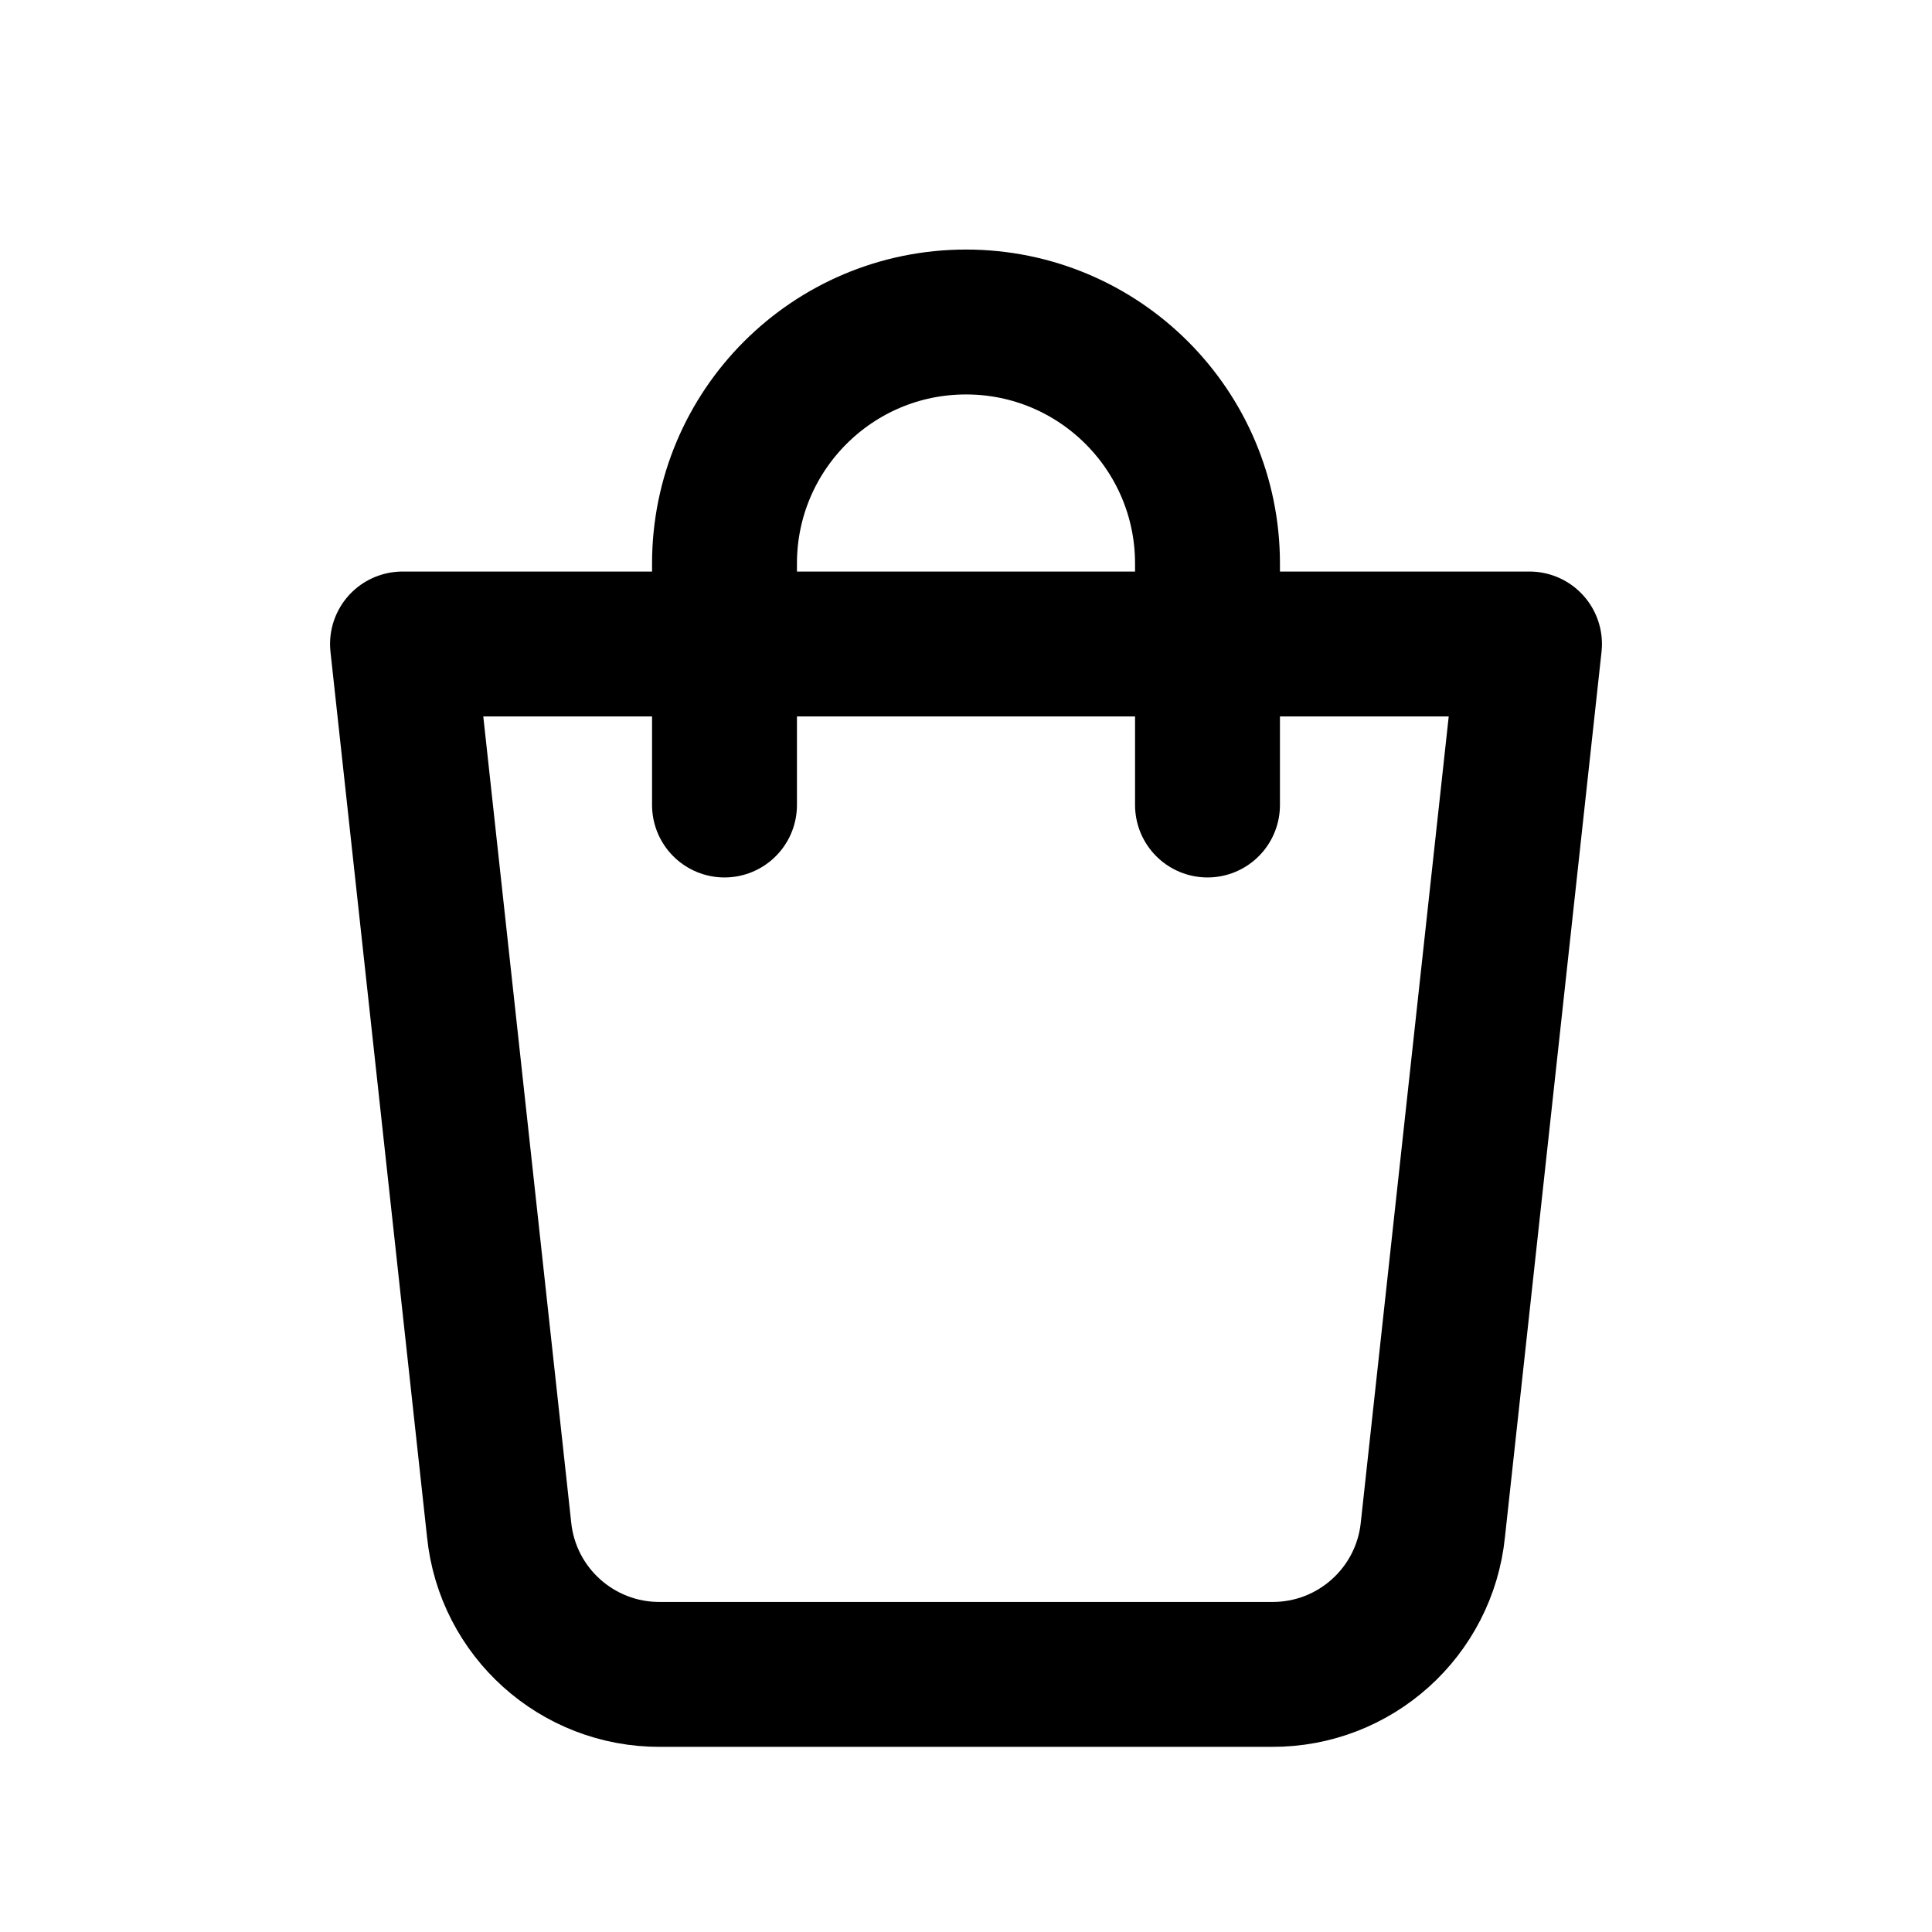
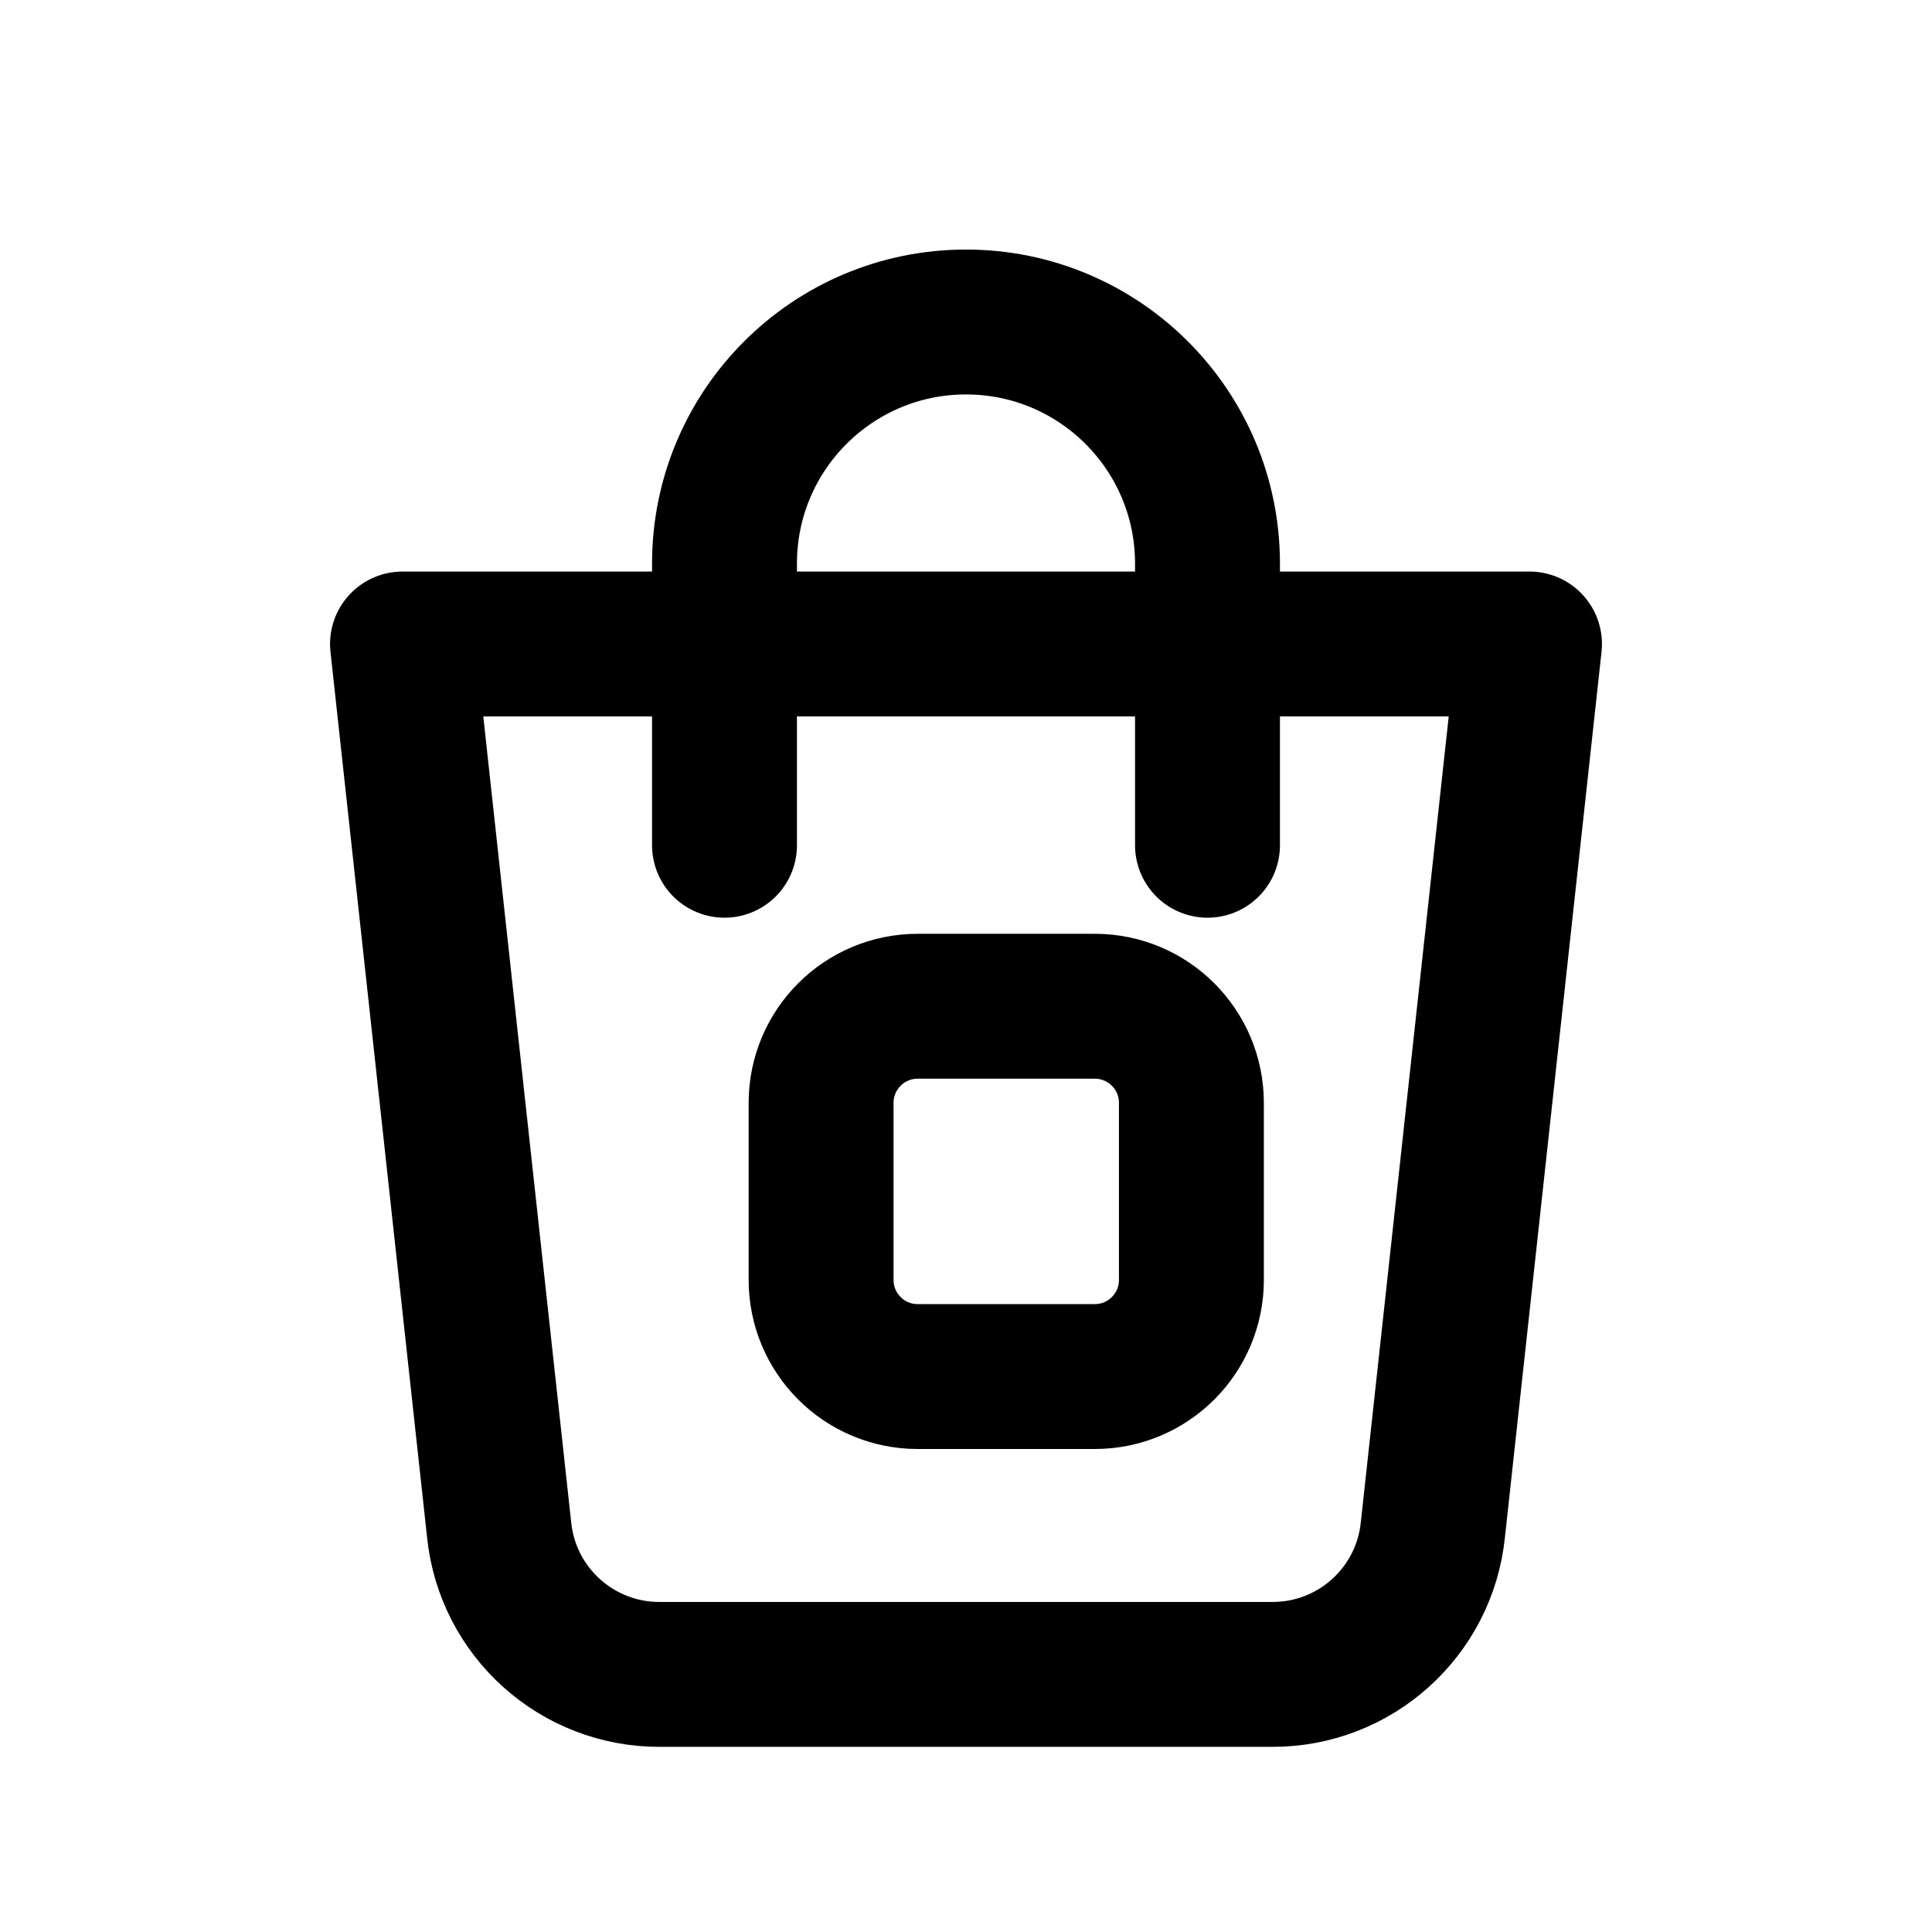
<svg xmlns="http://www.w3.org/2000/svg" viewBox="0 0 24 24" fill="none" stroke="currentColor" stroke-width="1.8" stroke-linecap="round" stroke-linejoin="round">
  <path d="M5 8h14l-1.2 11a2 2 0 0 1-2 1.8H8.2a2 2 0 0 1-2-1.8z" />
-   <path d="M9 10V7a3 3 0 0 1 6 0v3" />
+   <path d="M9 10.5V7a3 3 0 0 1 6 0v3.5" />
+   <rect x="10.2" y="12.5" width="4.6" height="4.6" rx="1.2" />
</svg>
